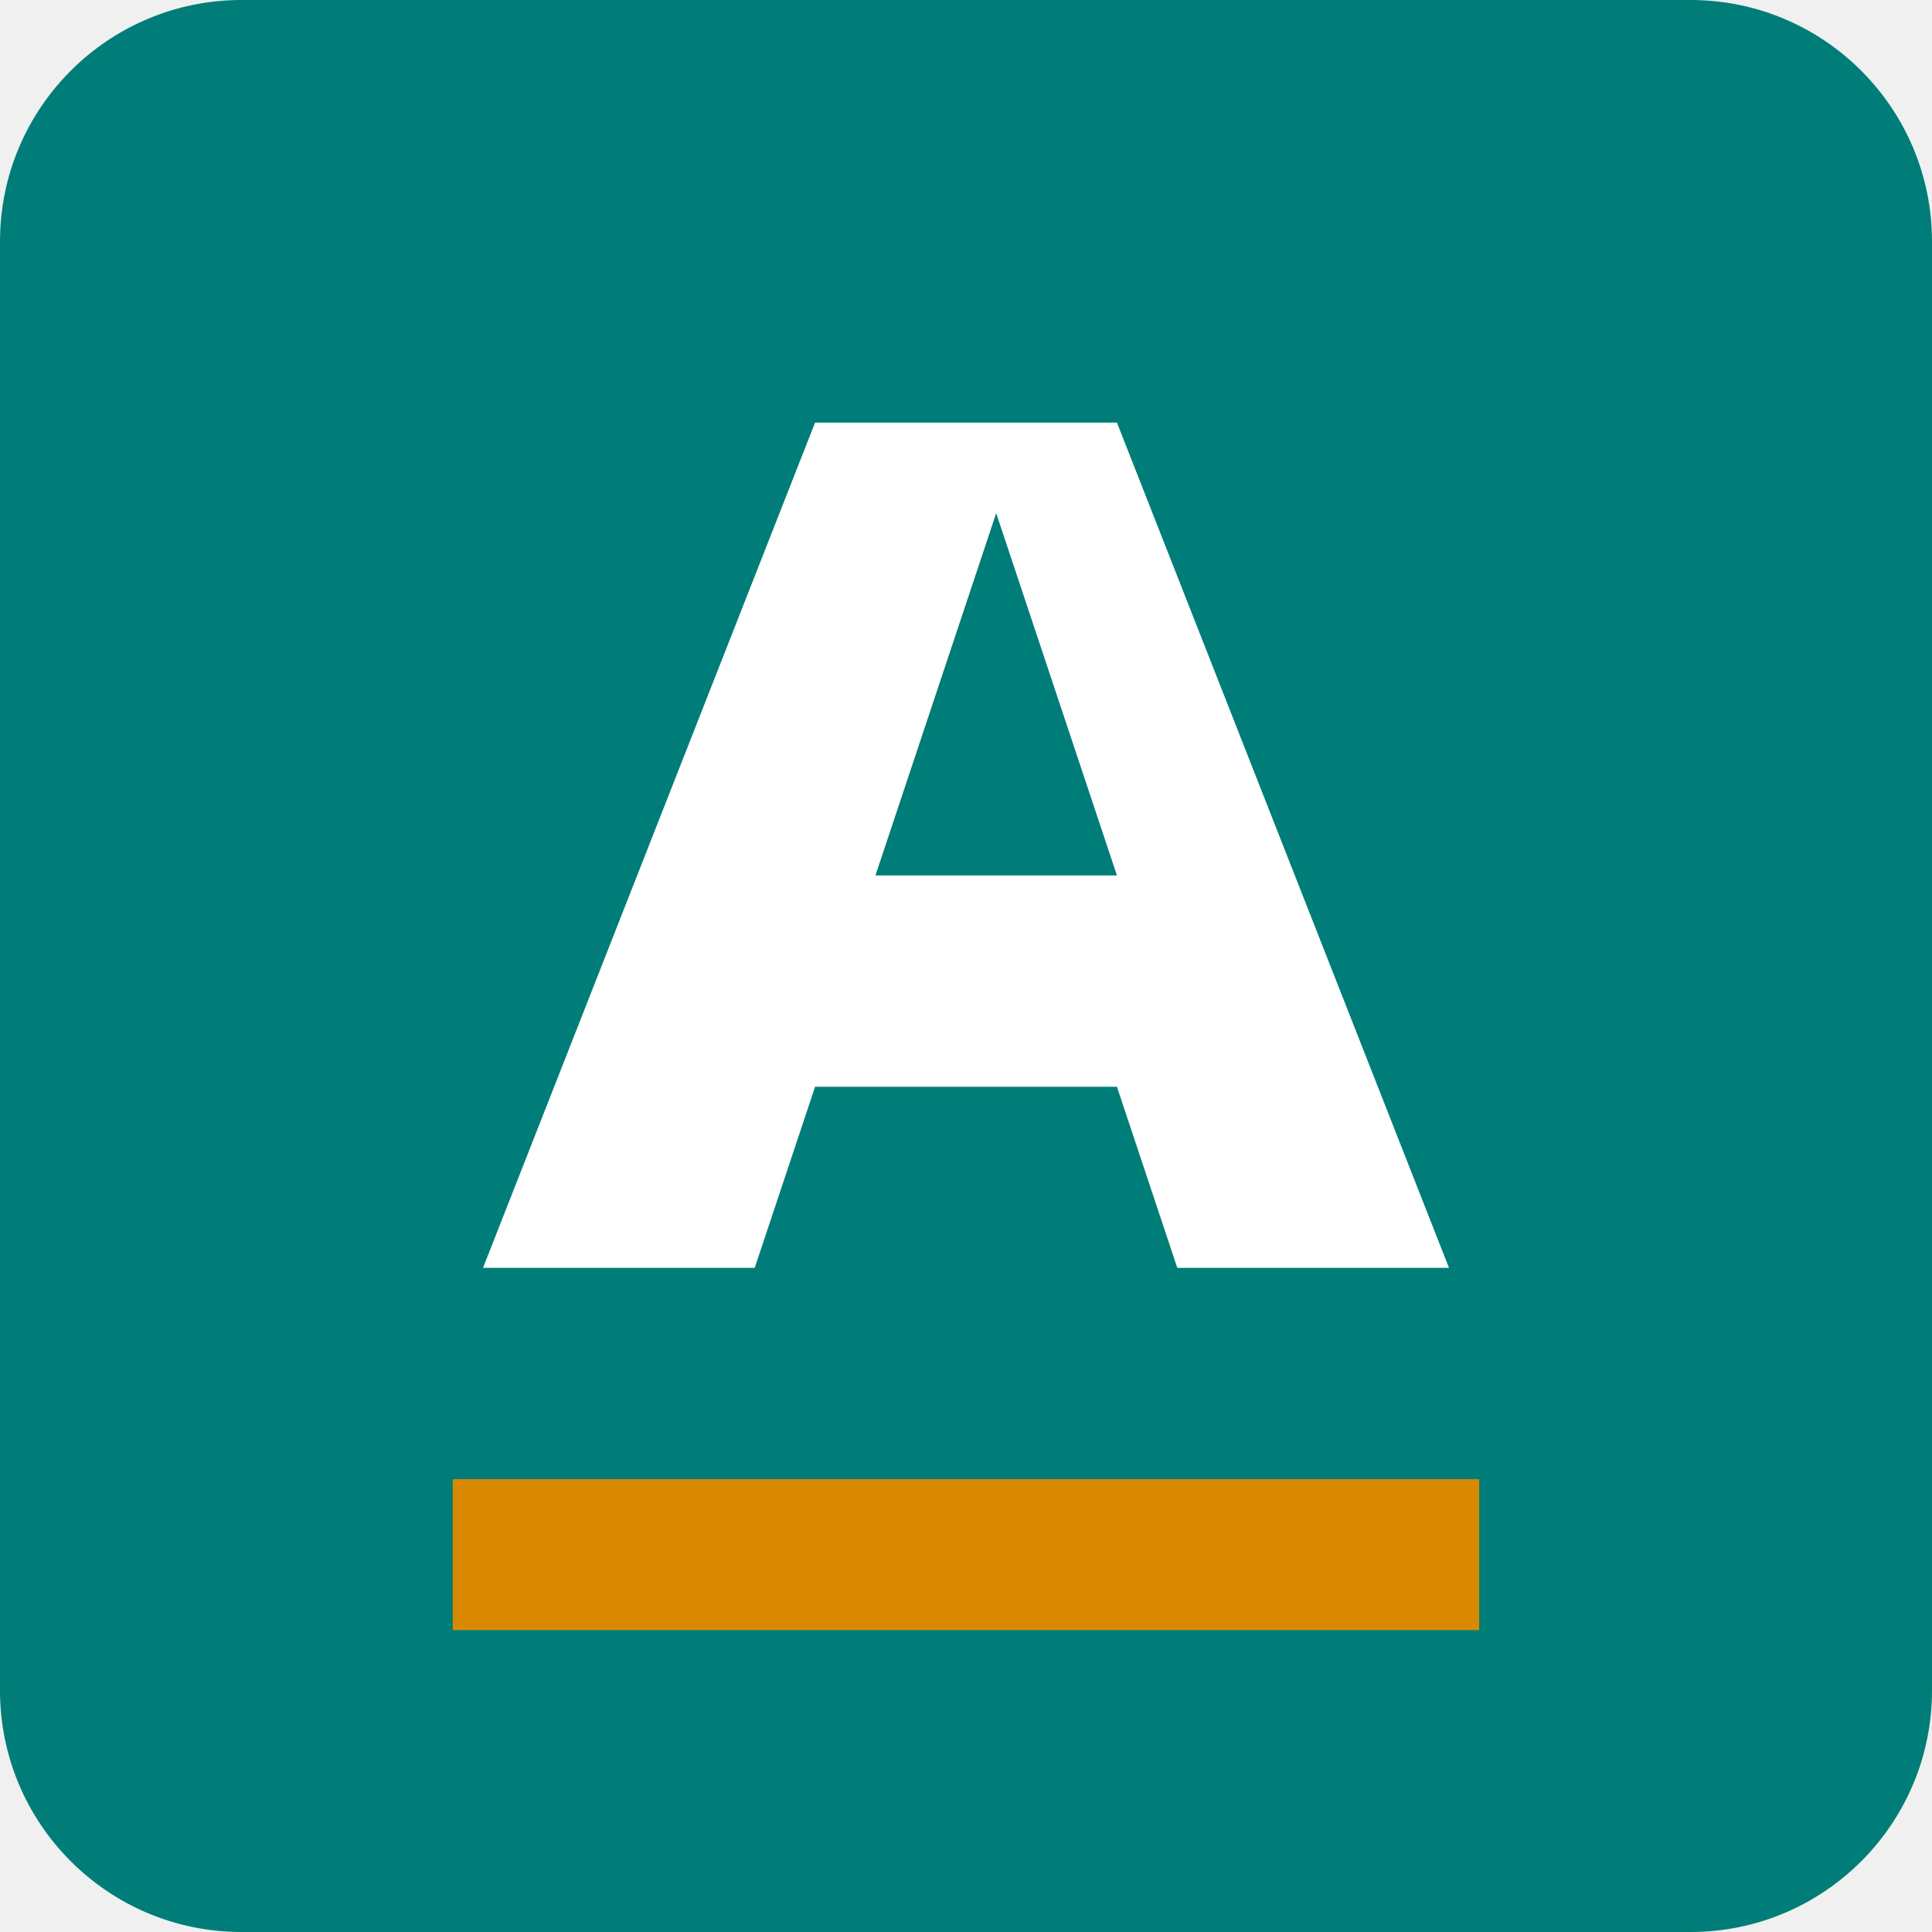
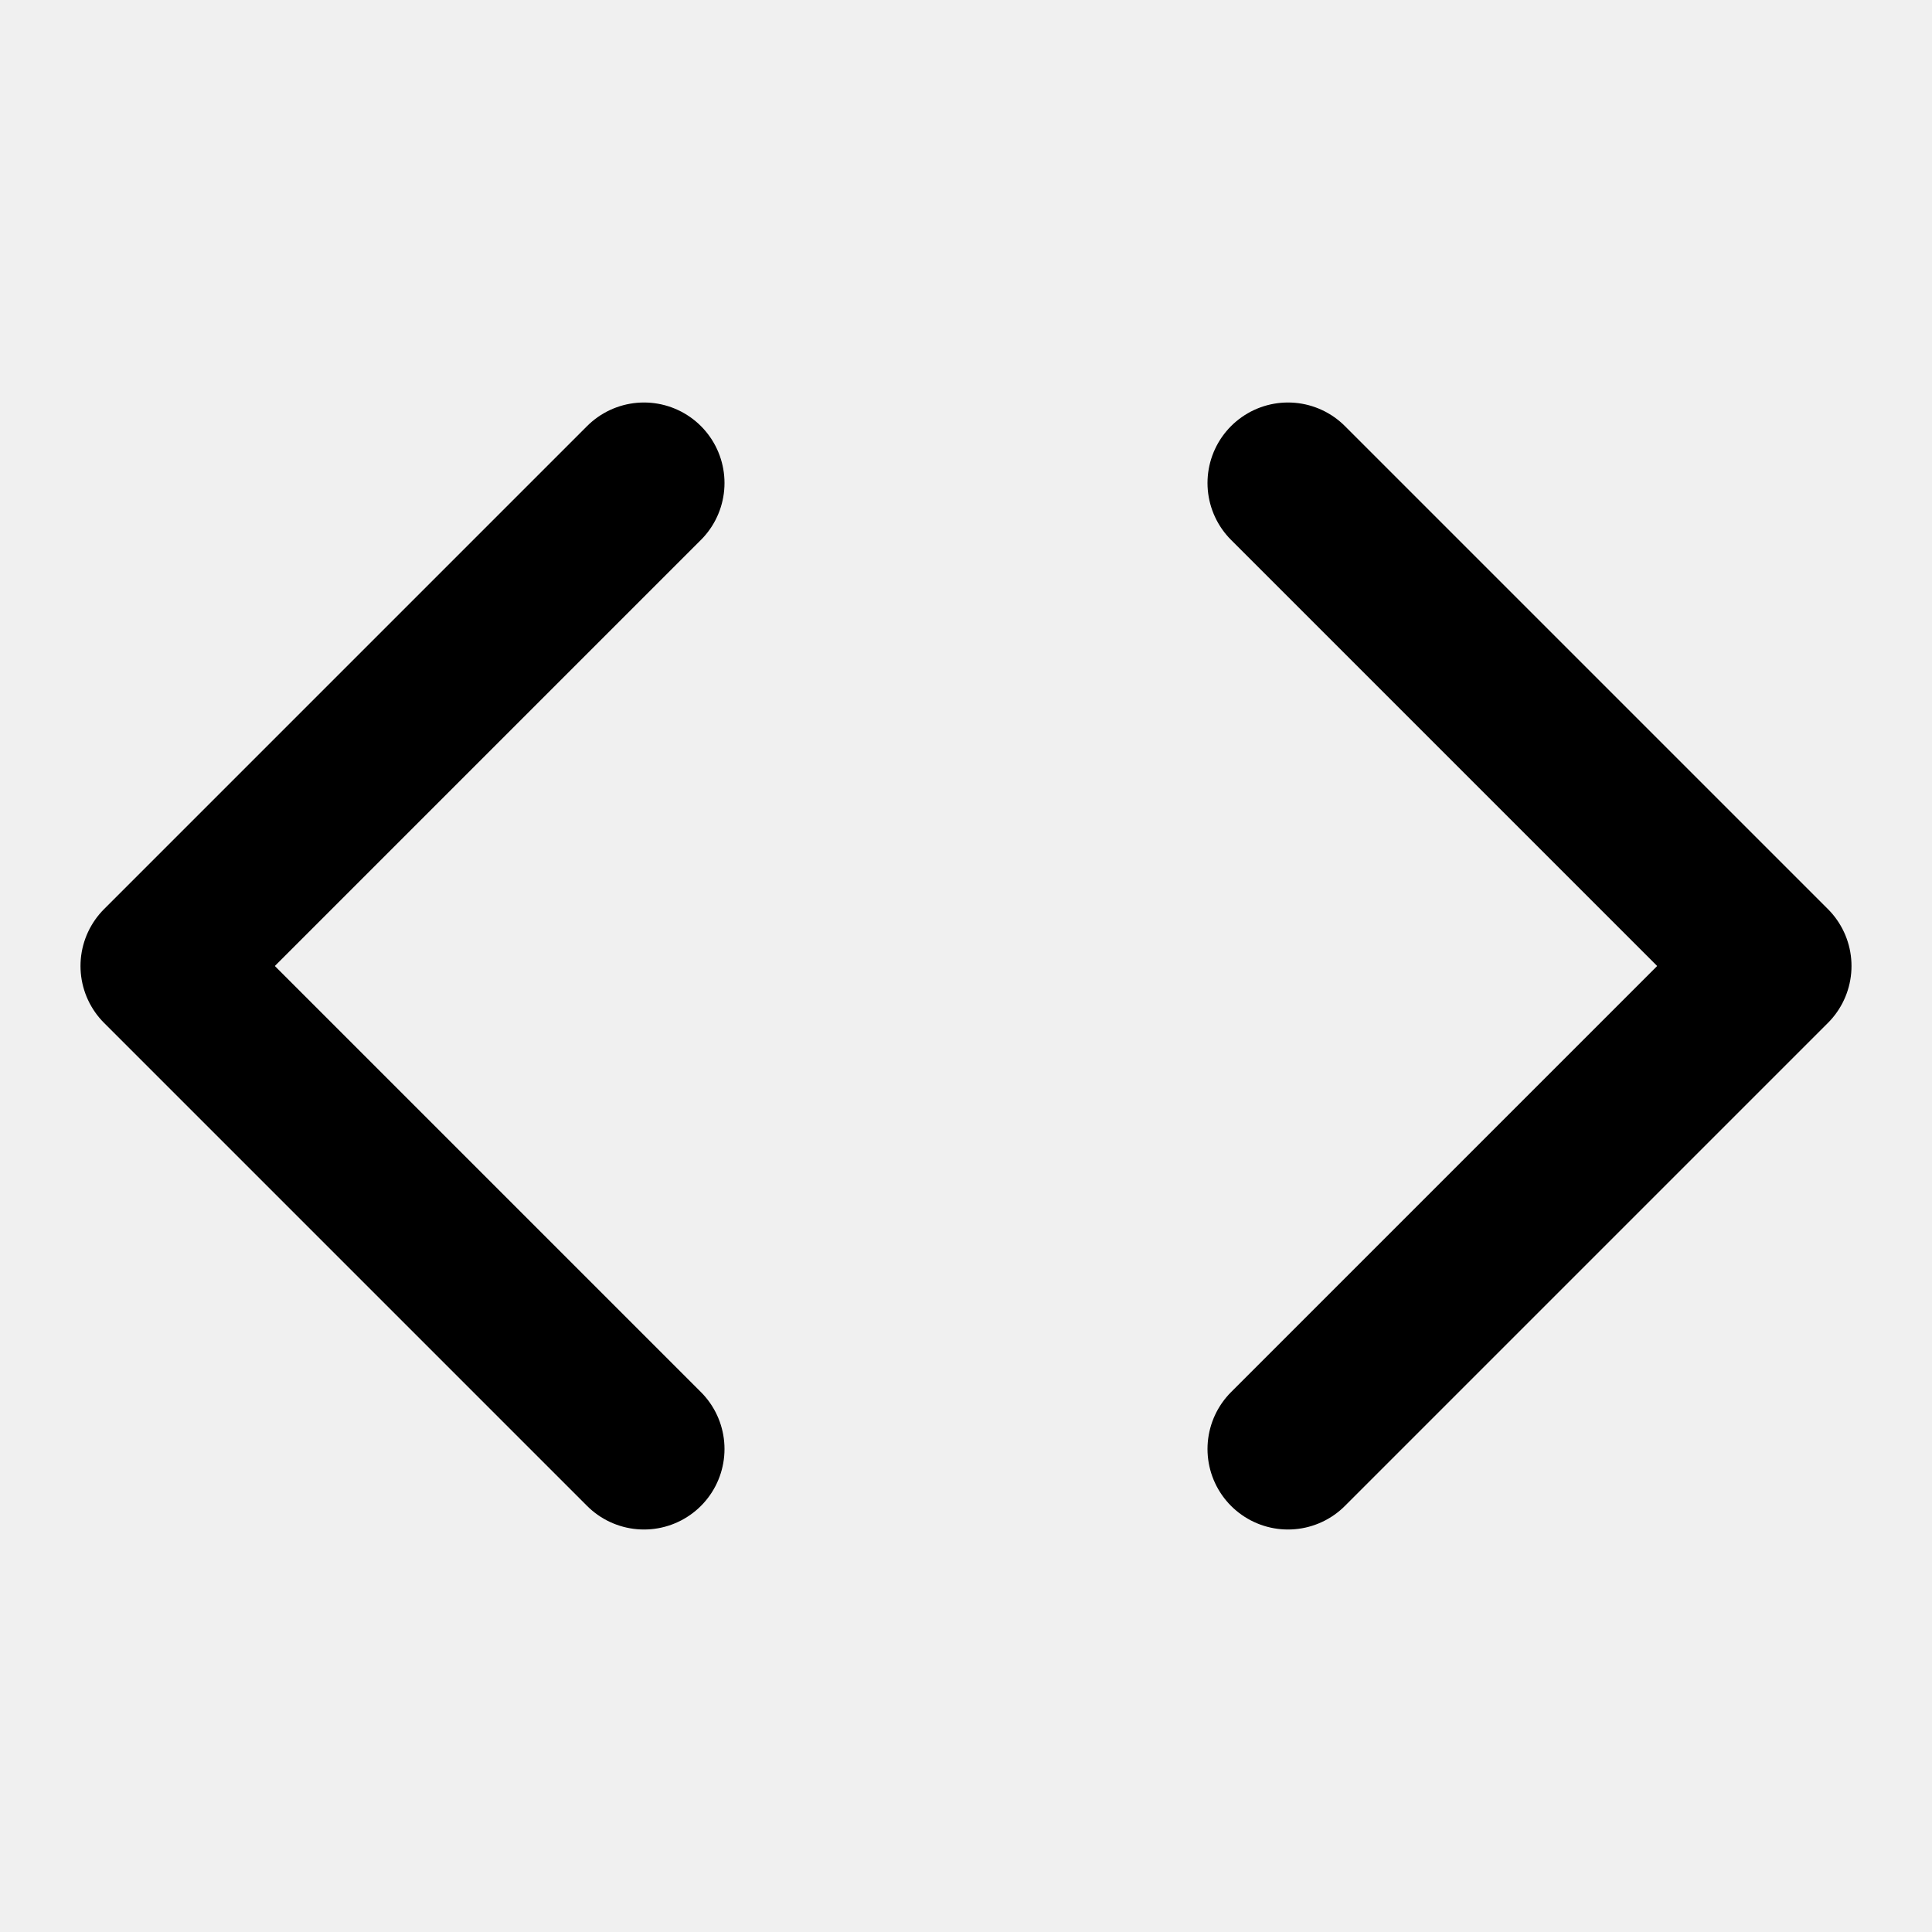
- <svg xmlns="http://www.w3.org/2000/svg" viewBox="0 0 64 64" role="img">
-   <rect width="64" height="64" rx="8" fill="#007d78" />
-   <path d="M16 42 27 14h10l11 28h-9l-2-6H27l-2 6h-9Zm13-13h8l-4-12-4 12Z" fill="#fff" />
-   <path d="M15 49h34v5H15z" fill="#d88900" />
+ <svg xmlns="http://www.w3.org/2000/svg" width="24" height="24" viewBox="0 0 24 24" fill="none" stroke="currentColor" stroke-width="2" stroke-linecap="round" stroke-linejoin="round" class="lucide lucide-code-icon lucide-code">
+   <path d="m16 18 6-6-6-6" />
+   <path d="m8 6-6 6 6 6" />
</svg>
